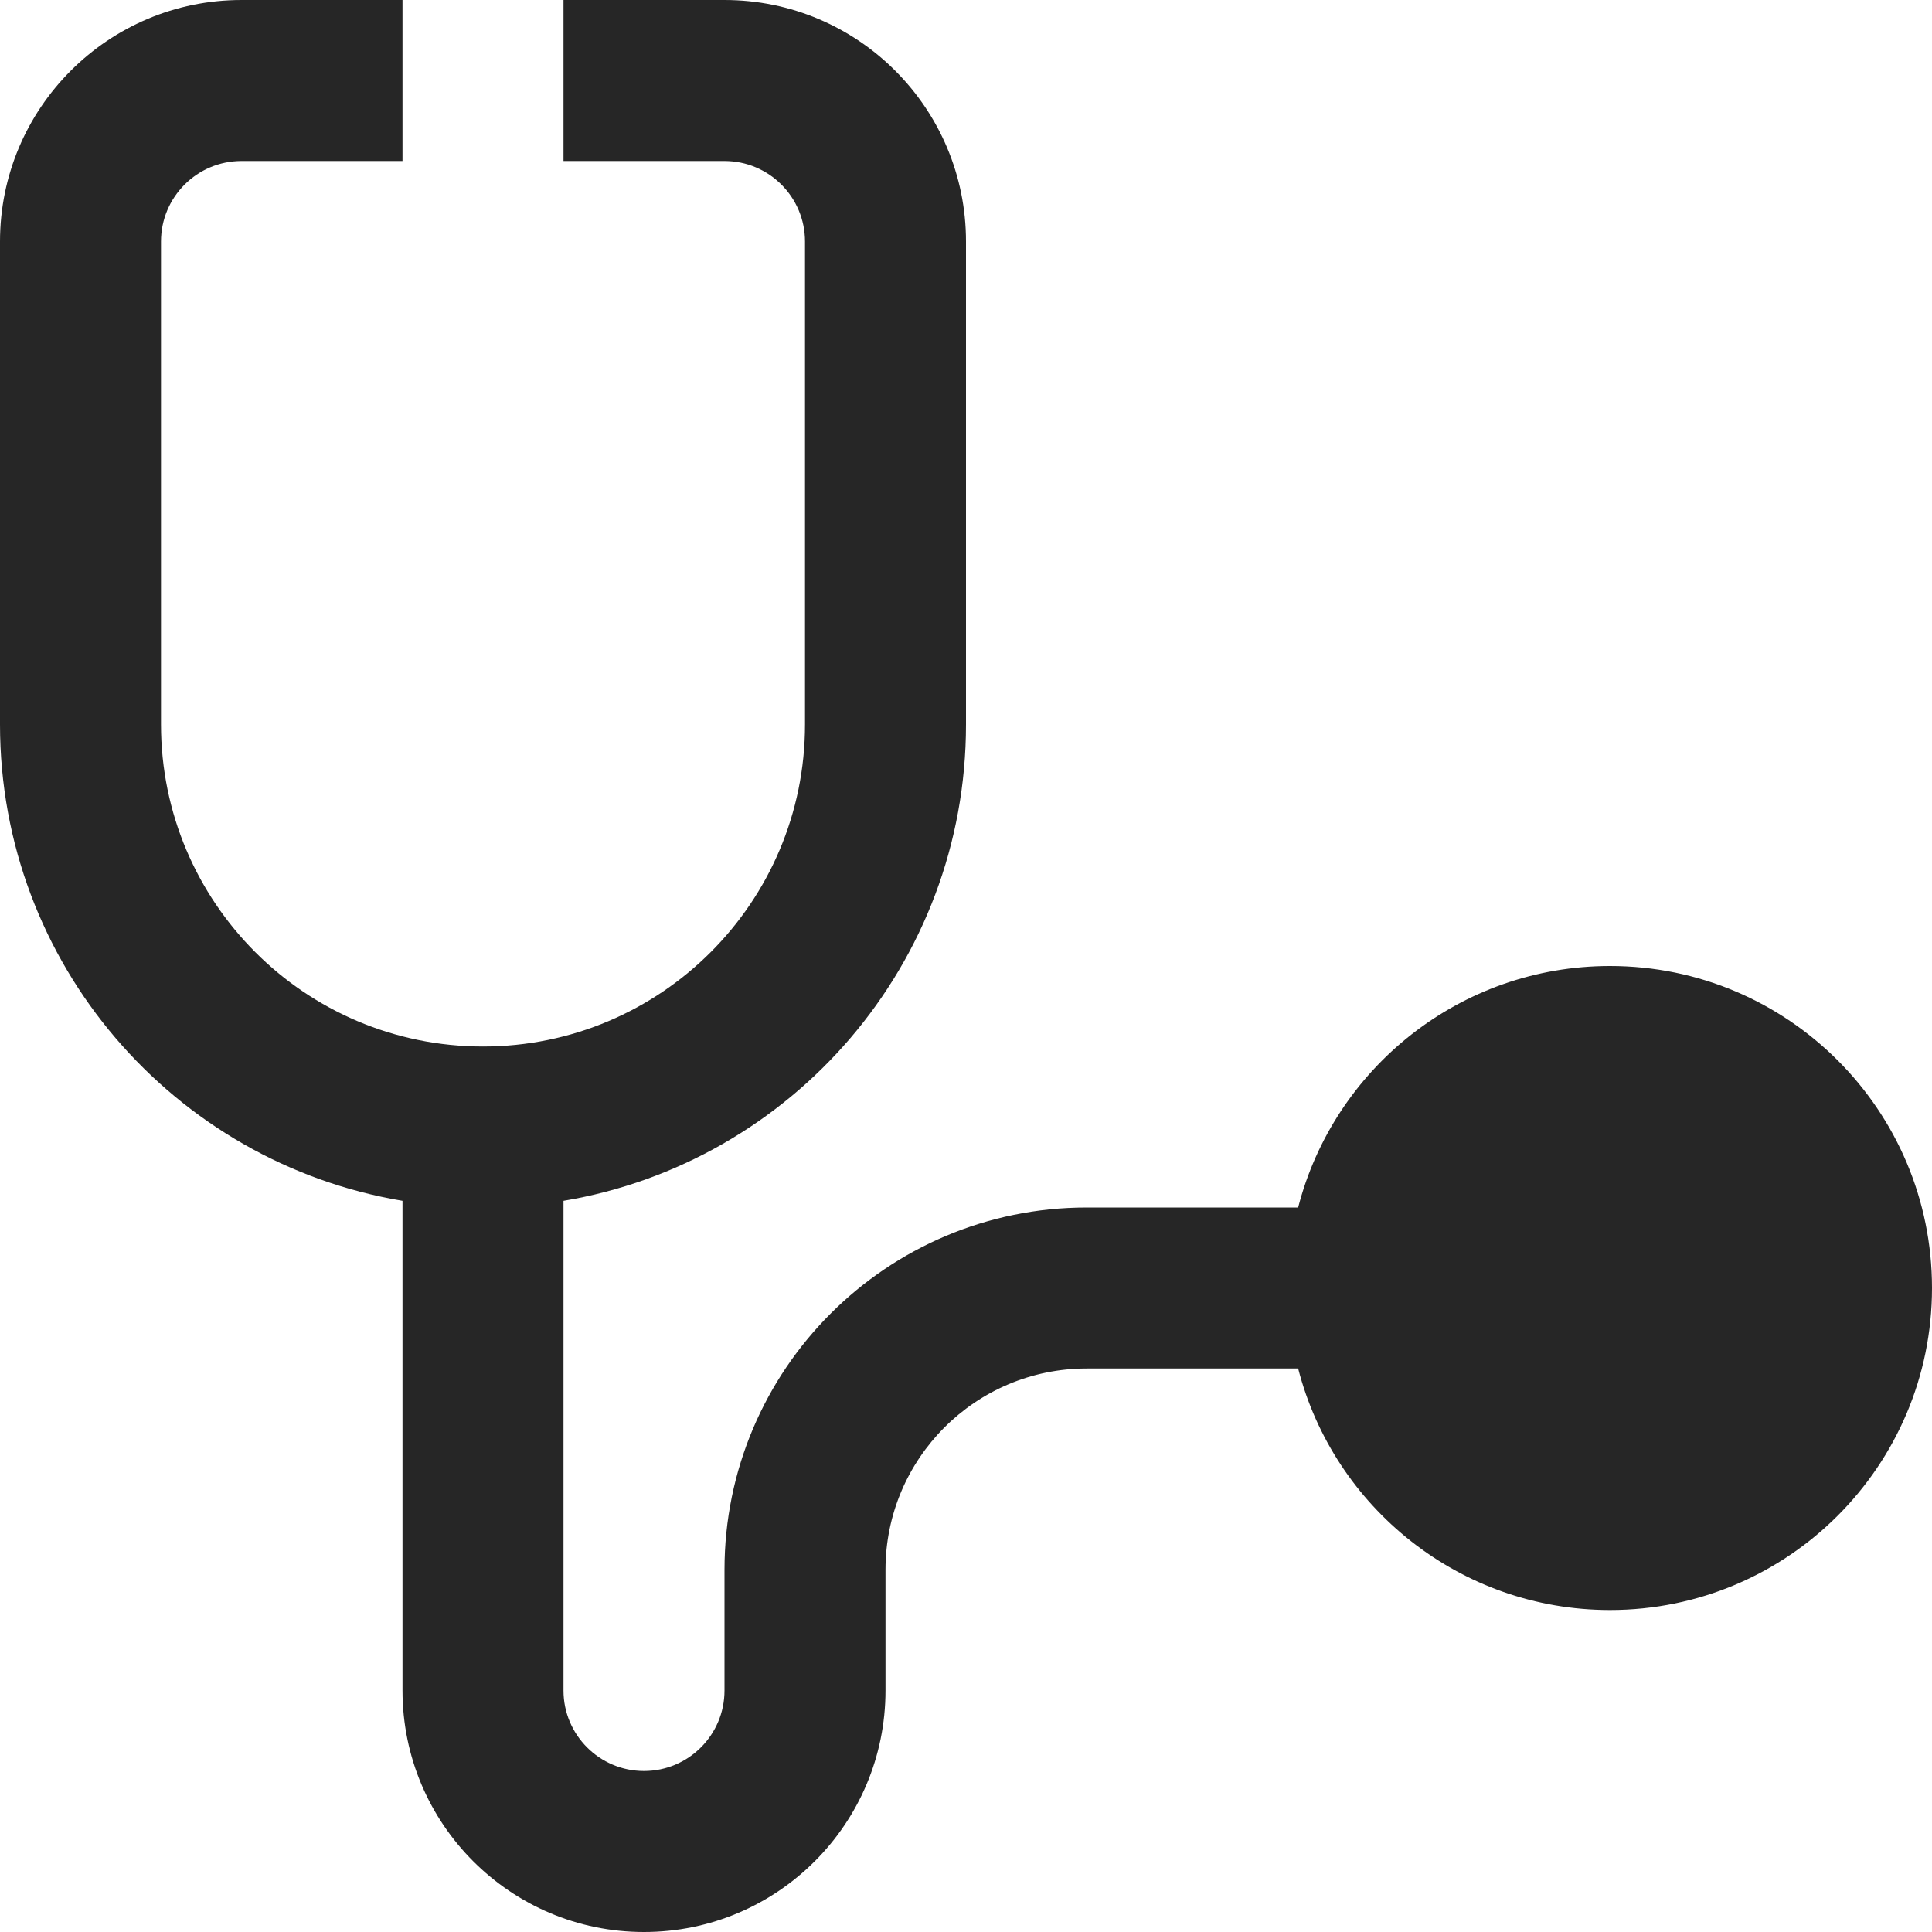
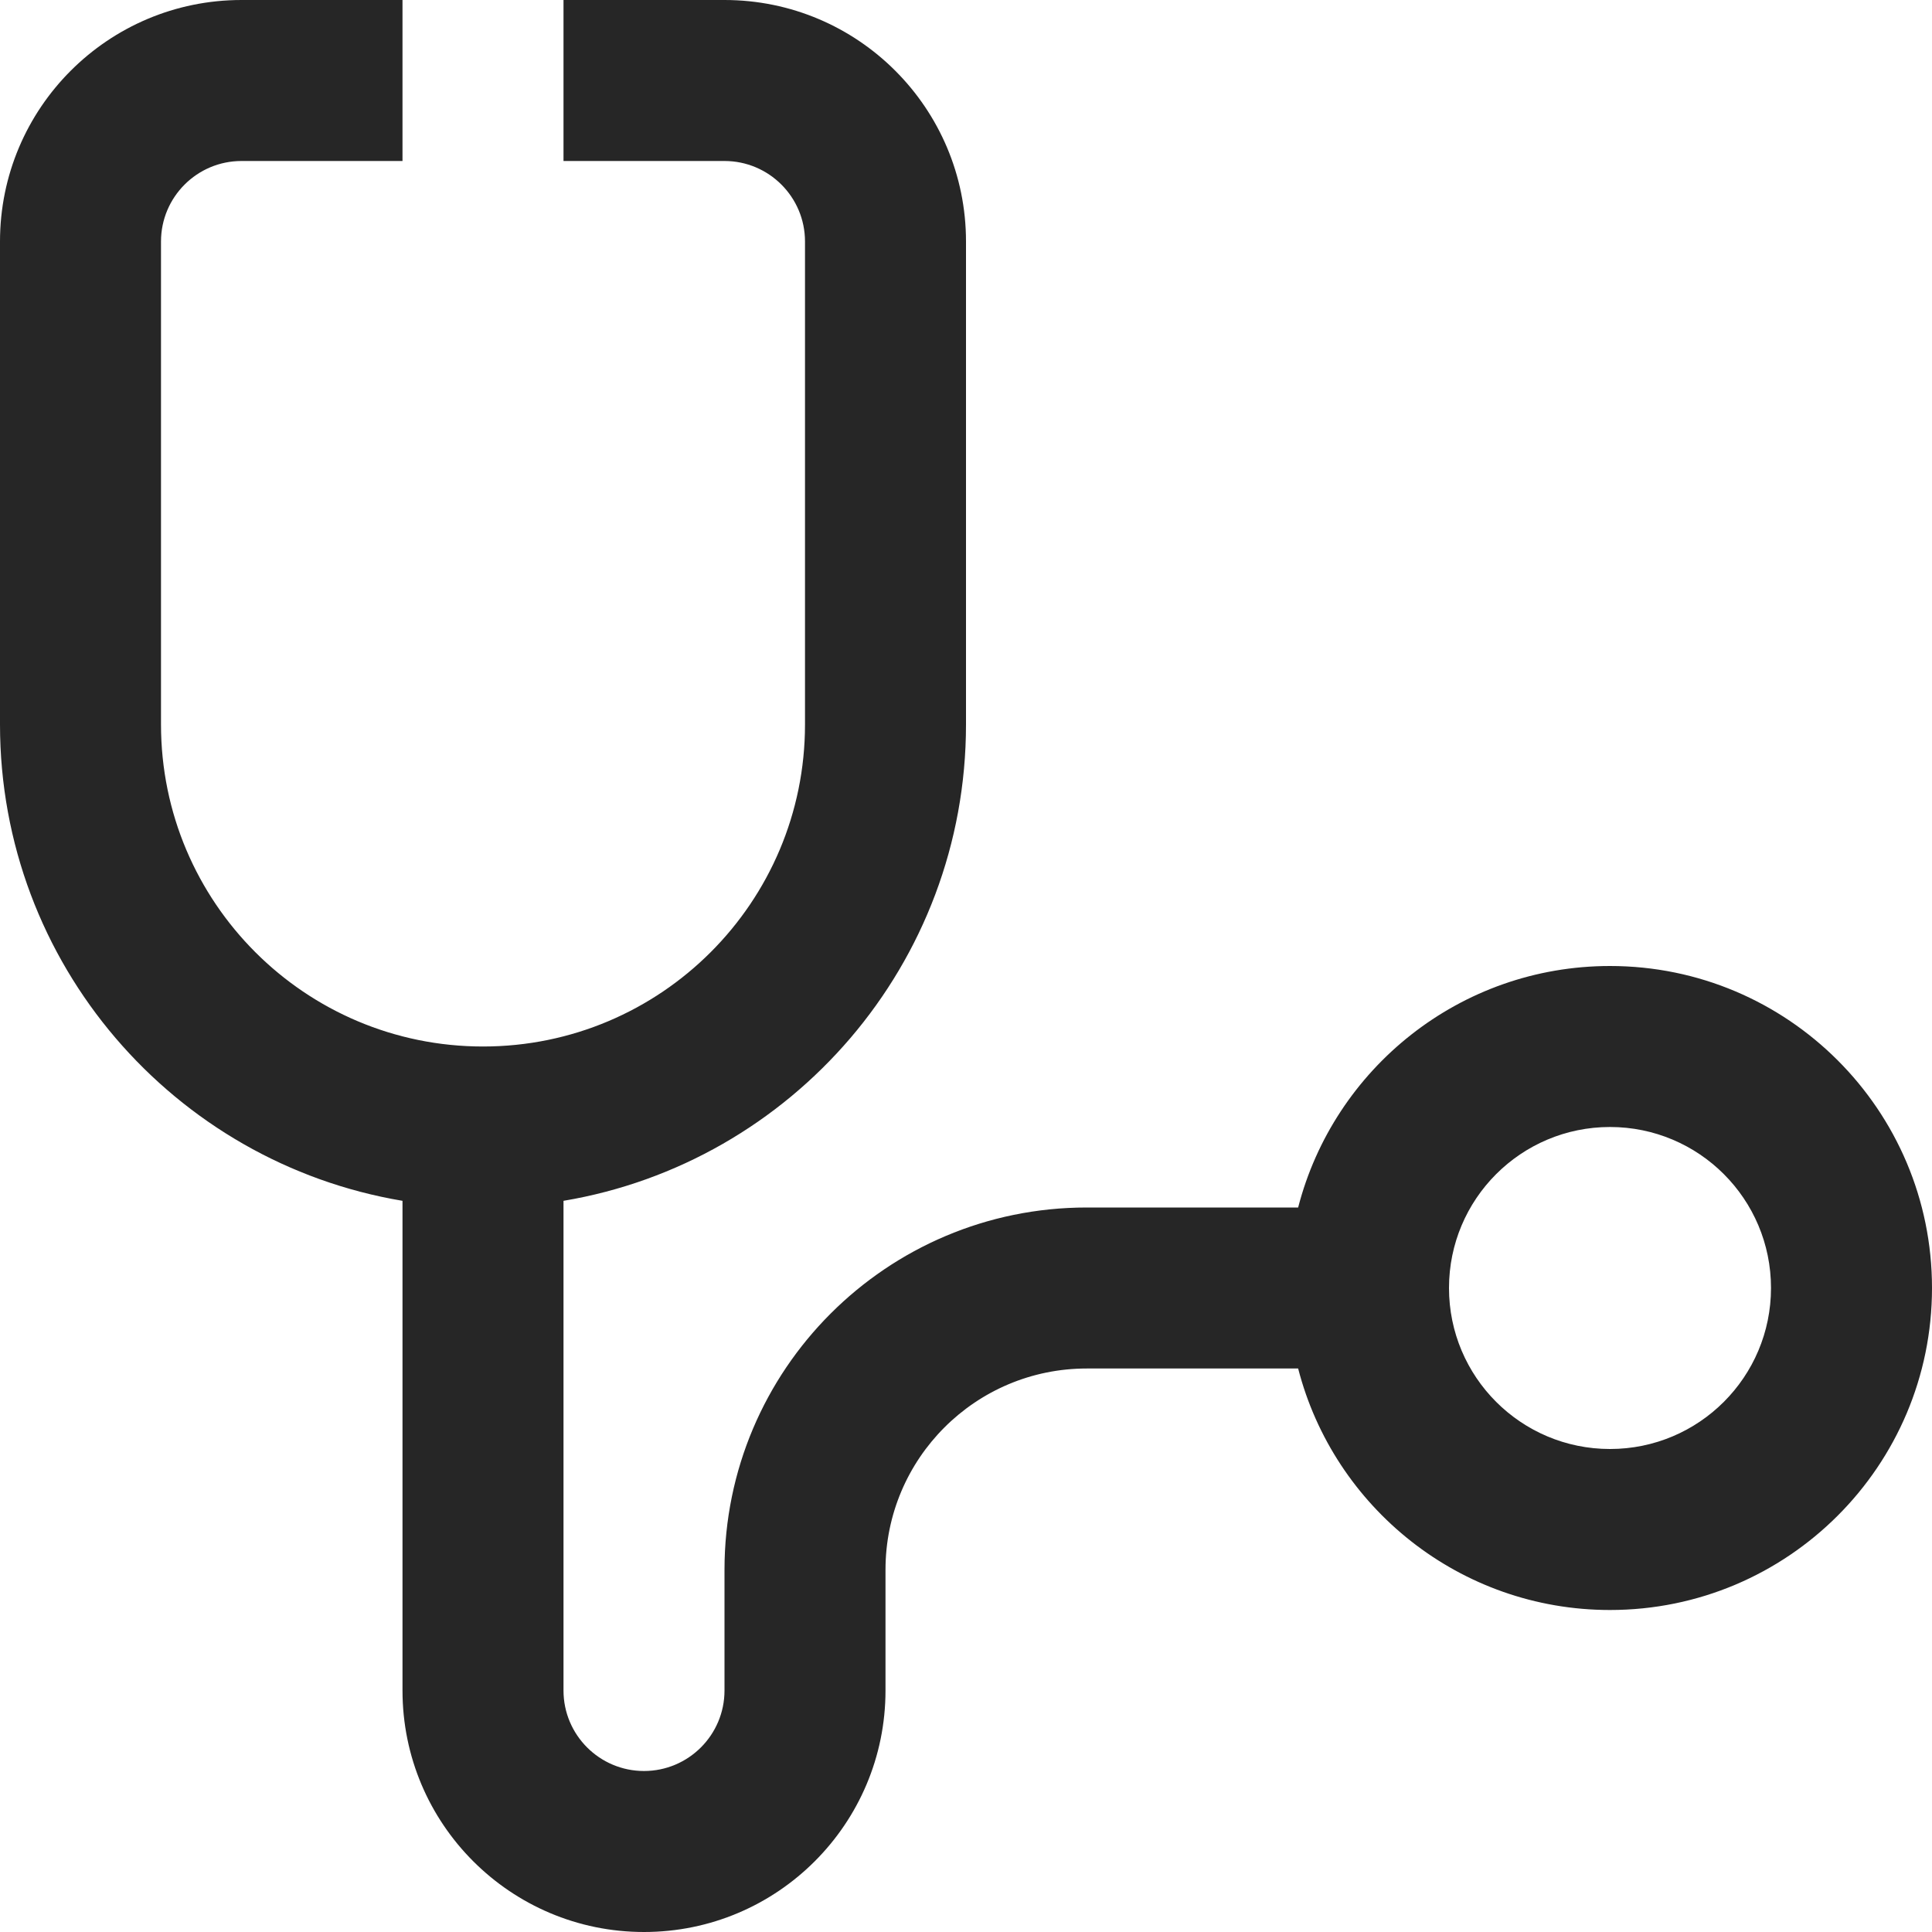
<svg xmlns="http://www.w3.org/2000/svg" width="24" height="24" viewBox="0 0 24 24" fill="none">
-   <path fill-rule="evenodd" clip-rule="evenodd" d="M3 2C2.448 2 2 2.448 2 3V9C2 11.209 3.791 13 6 13C8.209 13 10 11.209 10 9V3C10 2.448 9.552 2 9 2H7V0H9C10.657 0 12 1.343 12 3V9C12 11.973 9.838 14.441 7 14.917V21C7 21.552 7.448 22 8 22C8.552 22 9 21.552 9 21V19.5C9 17.015 11.015 15 13.5 15H16.126C16.57 13.275 18.136 12 20 12C22.209 12 24 13.791 24 16C24 18.209 22.209 20 20 20C18.136 20 16.57 18.725 16.126 17H13.5C12.119 17 11 18.119 11 19.5V21C11 22.657 9.657 24 8 24C6.343 24 5 22.657 5 21V14.917C2.162 14.441 0 11.973 0 9V3C0 1.343 1.343 0 3 0H5V2H3Z" fill="#262626" />
+   <path fill-rule="evenodd" clip-rule="evenodd" d="M3 2C2.448 2 2 2.448 2 3V9C2 11.209 3.791 13 6 13C8.209 13 10 11.209 10 9V3C10 2.448 9.552 2 9 2H7V0H9C10.657 0 12 1.343 12 3V9C12 11.973 9.838 14.441 7 14.917V21C7 21.552 7.448 22 8 22C8.552 22 9 21.552 9 21V19.5C9 17.015 11.015 15 13.5 15H16.126C16.57 13.275 18.136 12 20 12C22.209 12 24 13.791 24 16C24 18.209 22.209 20 20 20C18.136 20 16.57 18.725 16.126 17H13.5C12.119 17 11 18.119 11 19.5V21C11 22.657 9.657 24 8 24C6.343 24 5 22.657 5 21V14.917C2.162 14.441 0 11.973 0 9V3C0 1.343 1.343 0 3 0H5V2H3ZM20 18C21.105 18 22 17.105 22 16C22 14.895 21.105 14 20 14C18.895 14 18 14.895 18 16C18 17.105 18.895 18 20 18Z" fill="#262626" />
</svg>
